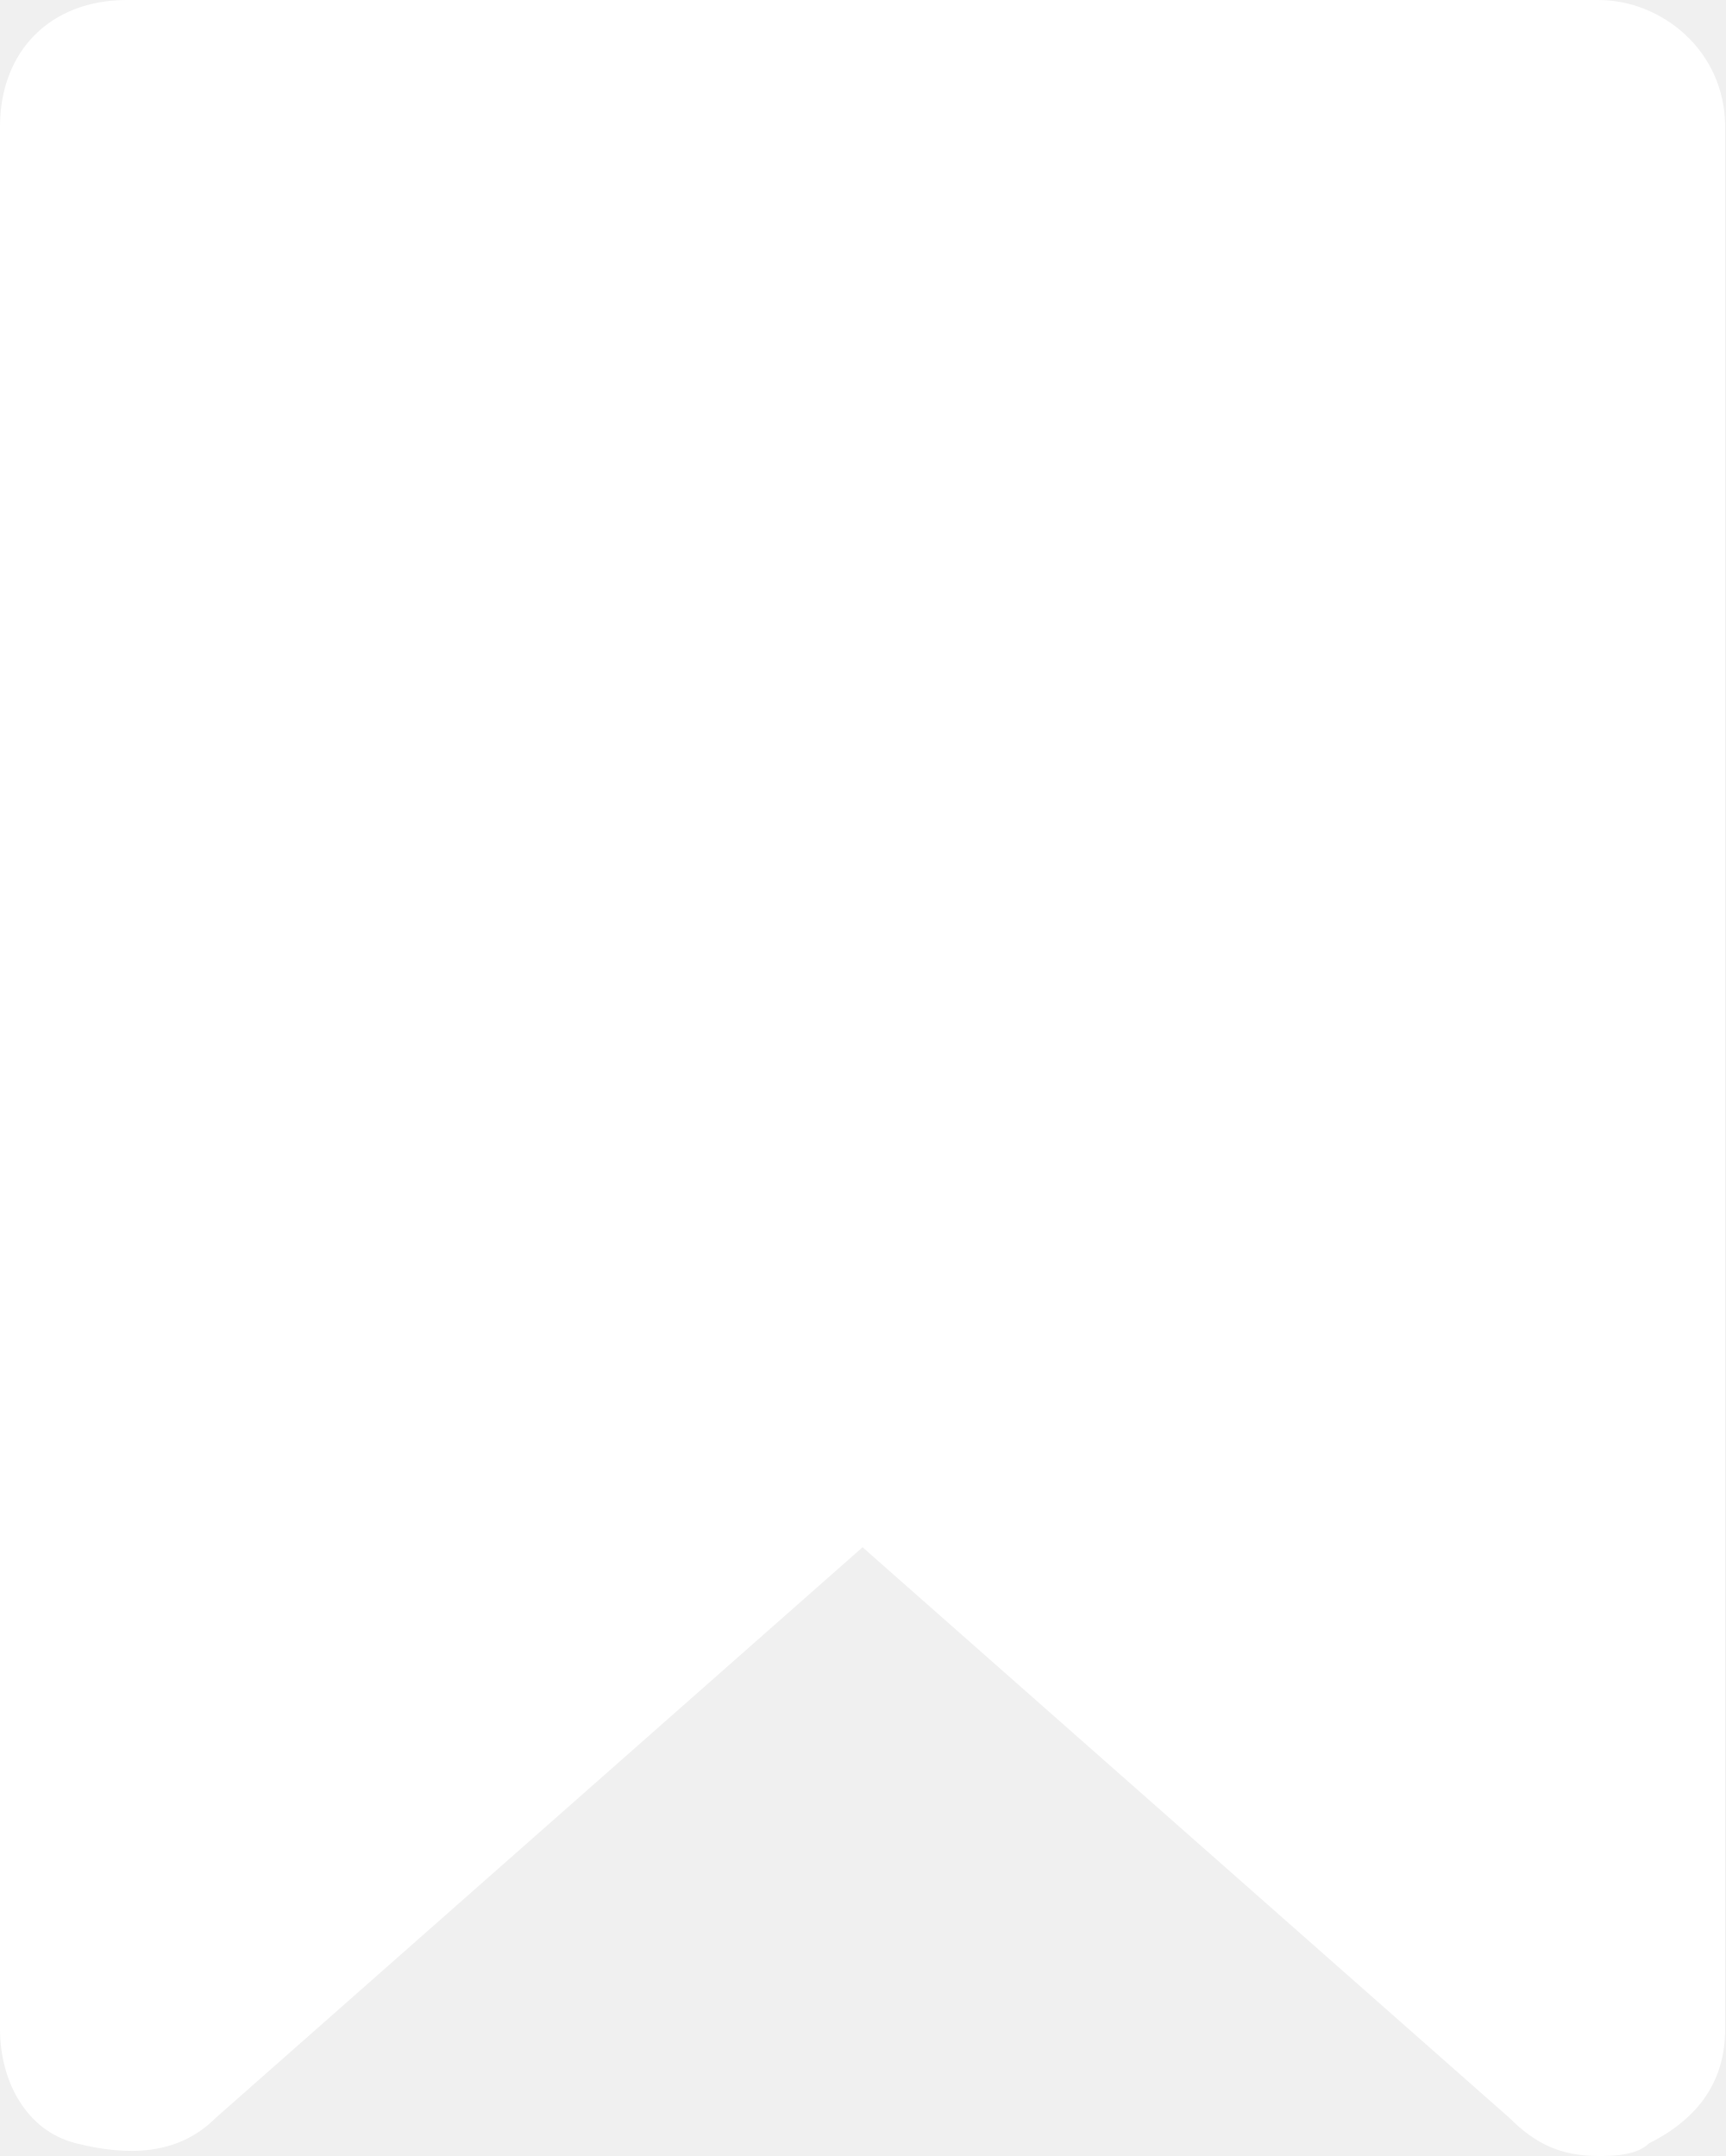
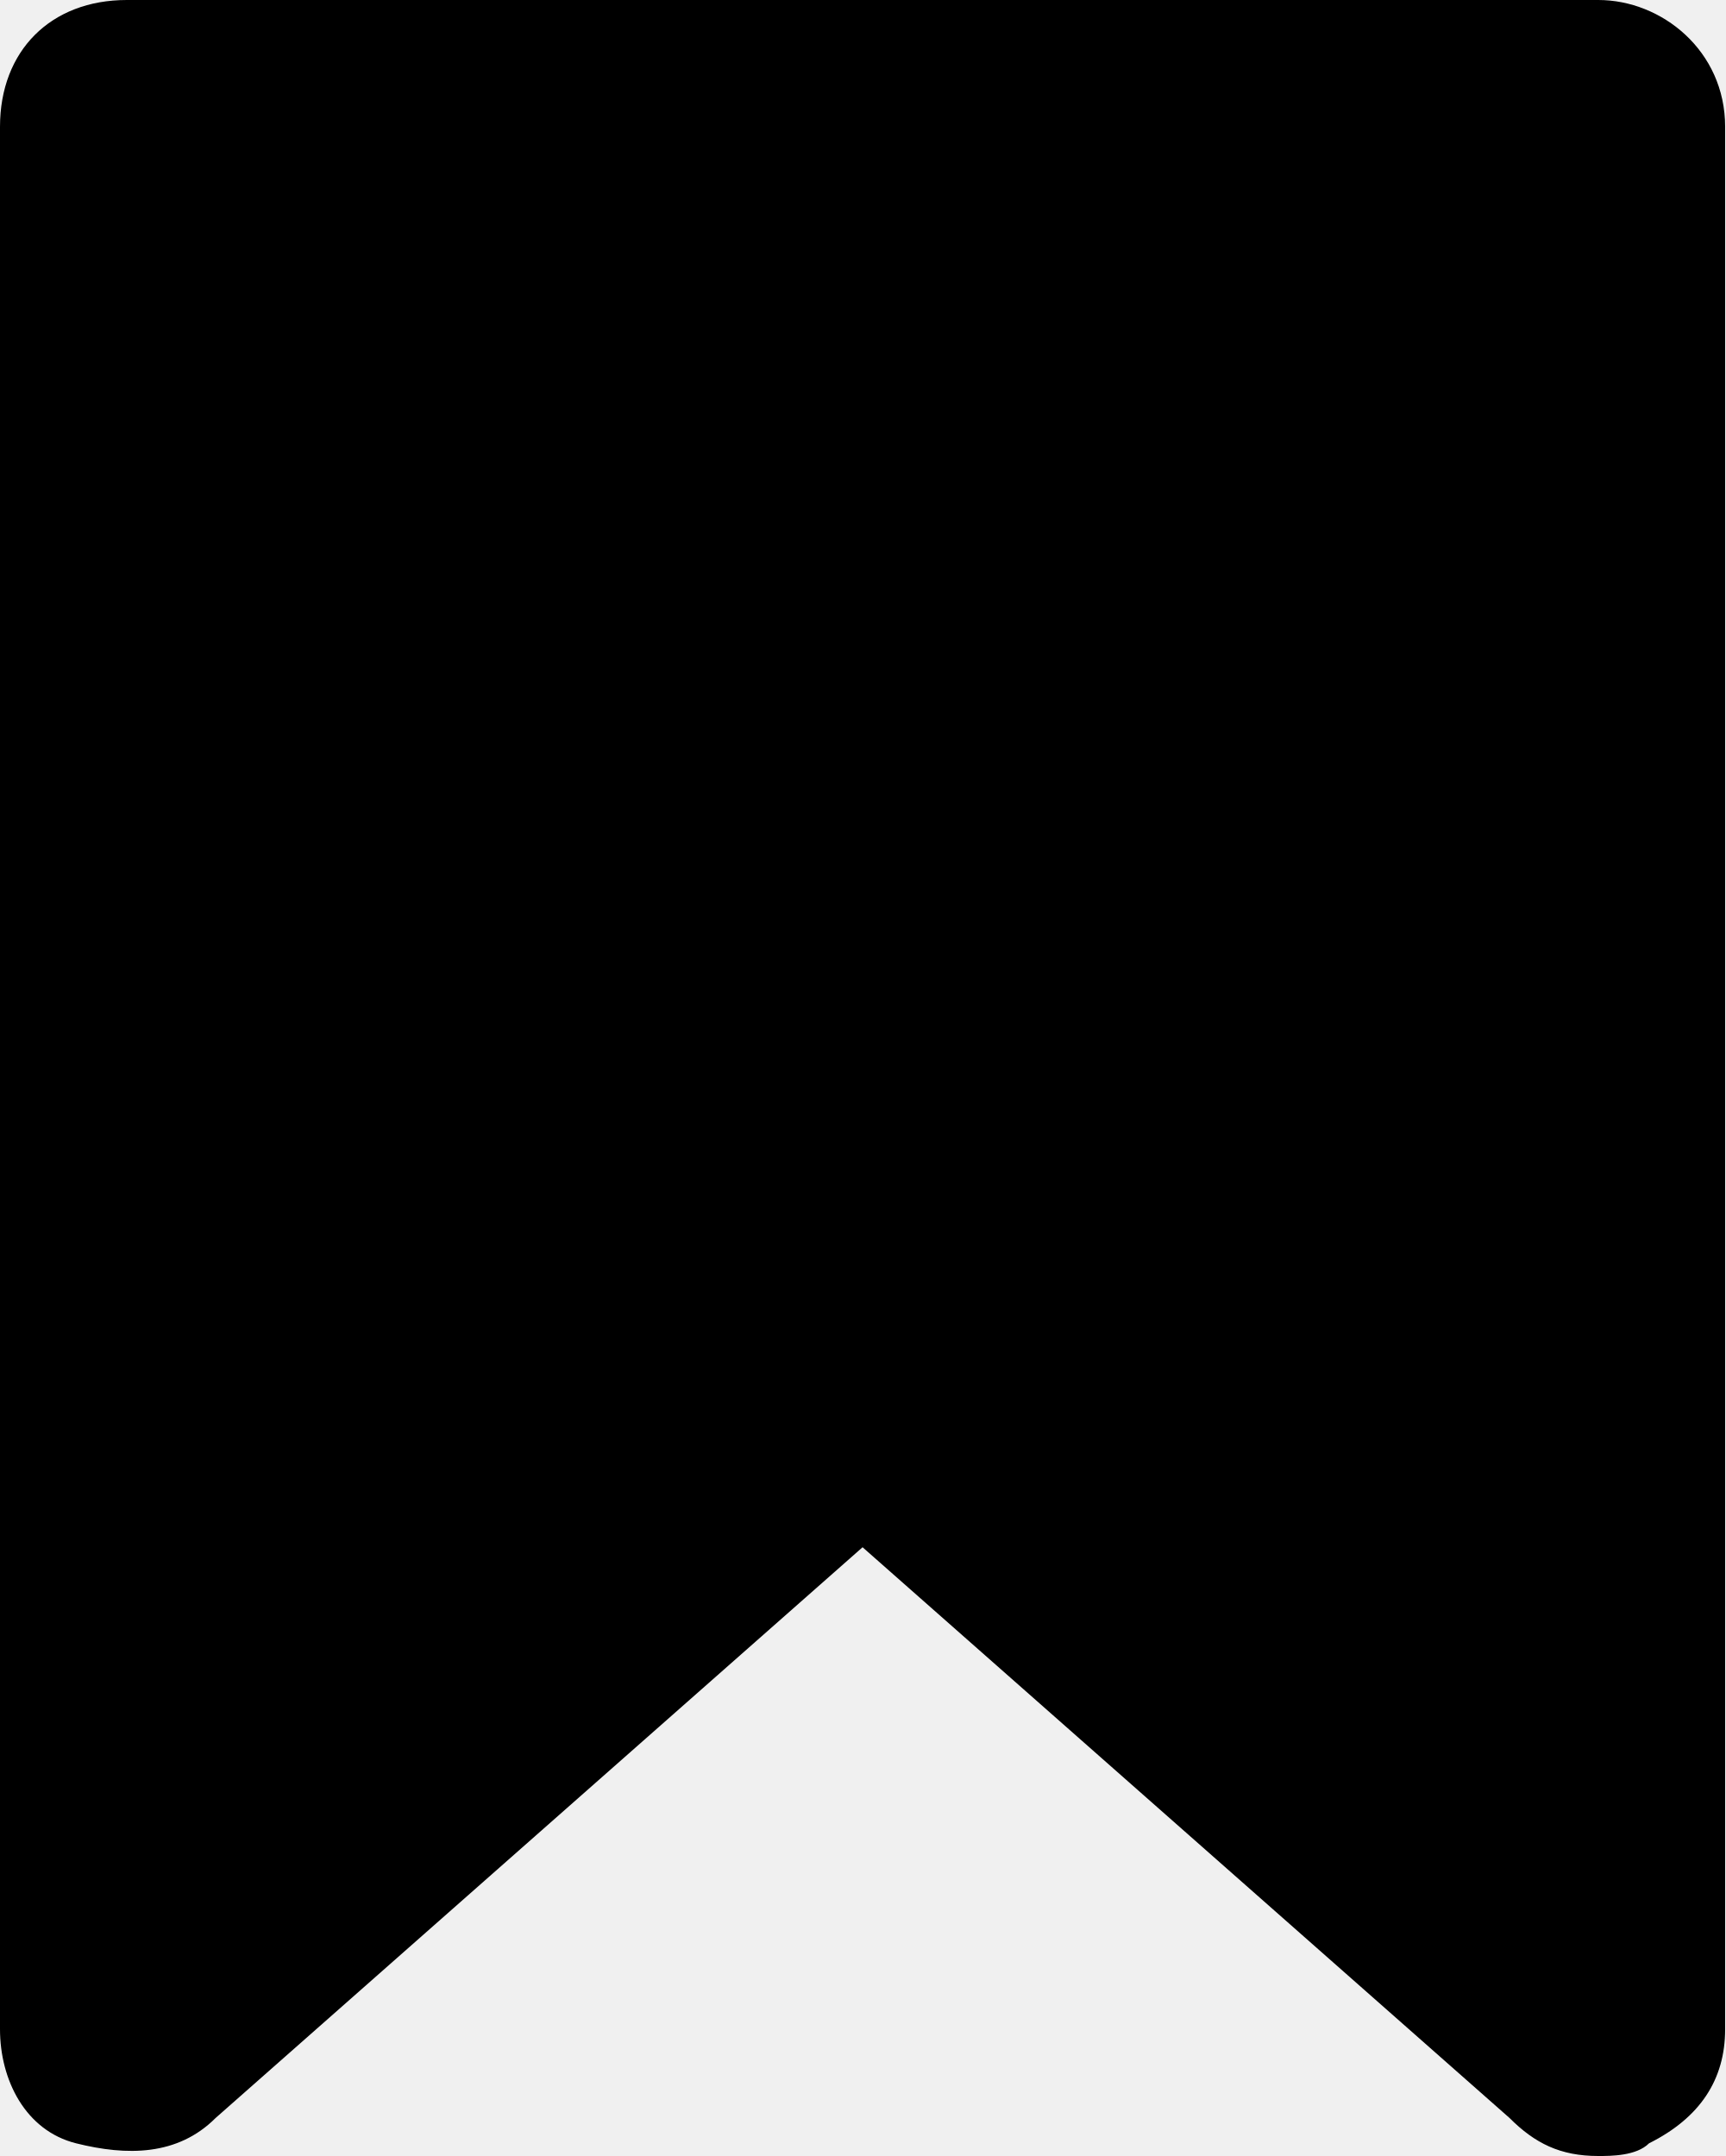
<svg xmlns="http://www.w3.org/2000/svg" version="1.1" id="Слой_1" x="0px" y="0px" viewBox="0 0 13.6 17" style="enable-background:new 0 0 13.6 17;" xml:space="preserve">
-   <style type="text/css">
- 	.st0{fill:#FFFFFF;}
- </style>
  <path class="st0" d="M12.6,0H1C0.4,0,0,0.4,0,1v15c0,0.4,0.2,0.8,0.6,0.9s0.8,0.1,1.1-0.2l5.1-4.5l5.1,4.5c0.2,0.2,0.4,0.3,0.7,0.3  c0.1,0,0.3,0,0.4-0.1c0.4-0.2,0.6-0.5,0.6-0.9V1C13.6,0.4,13.1,0,12.6,0z" />
</svg>
